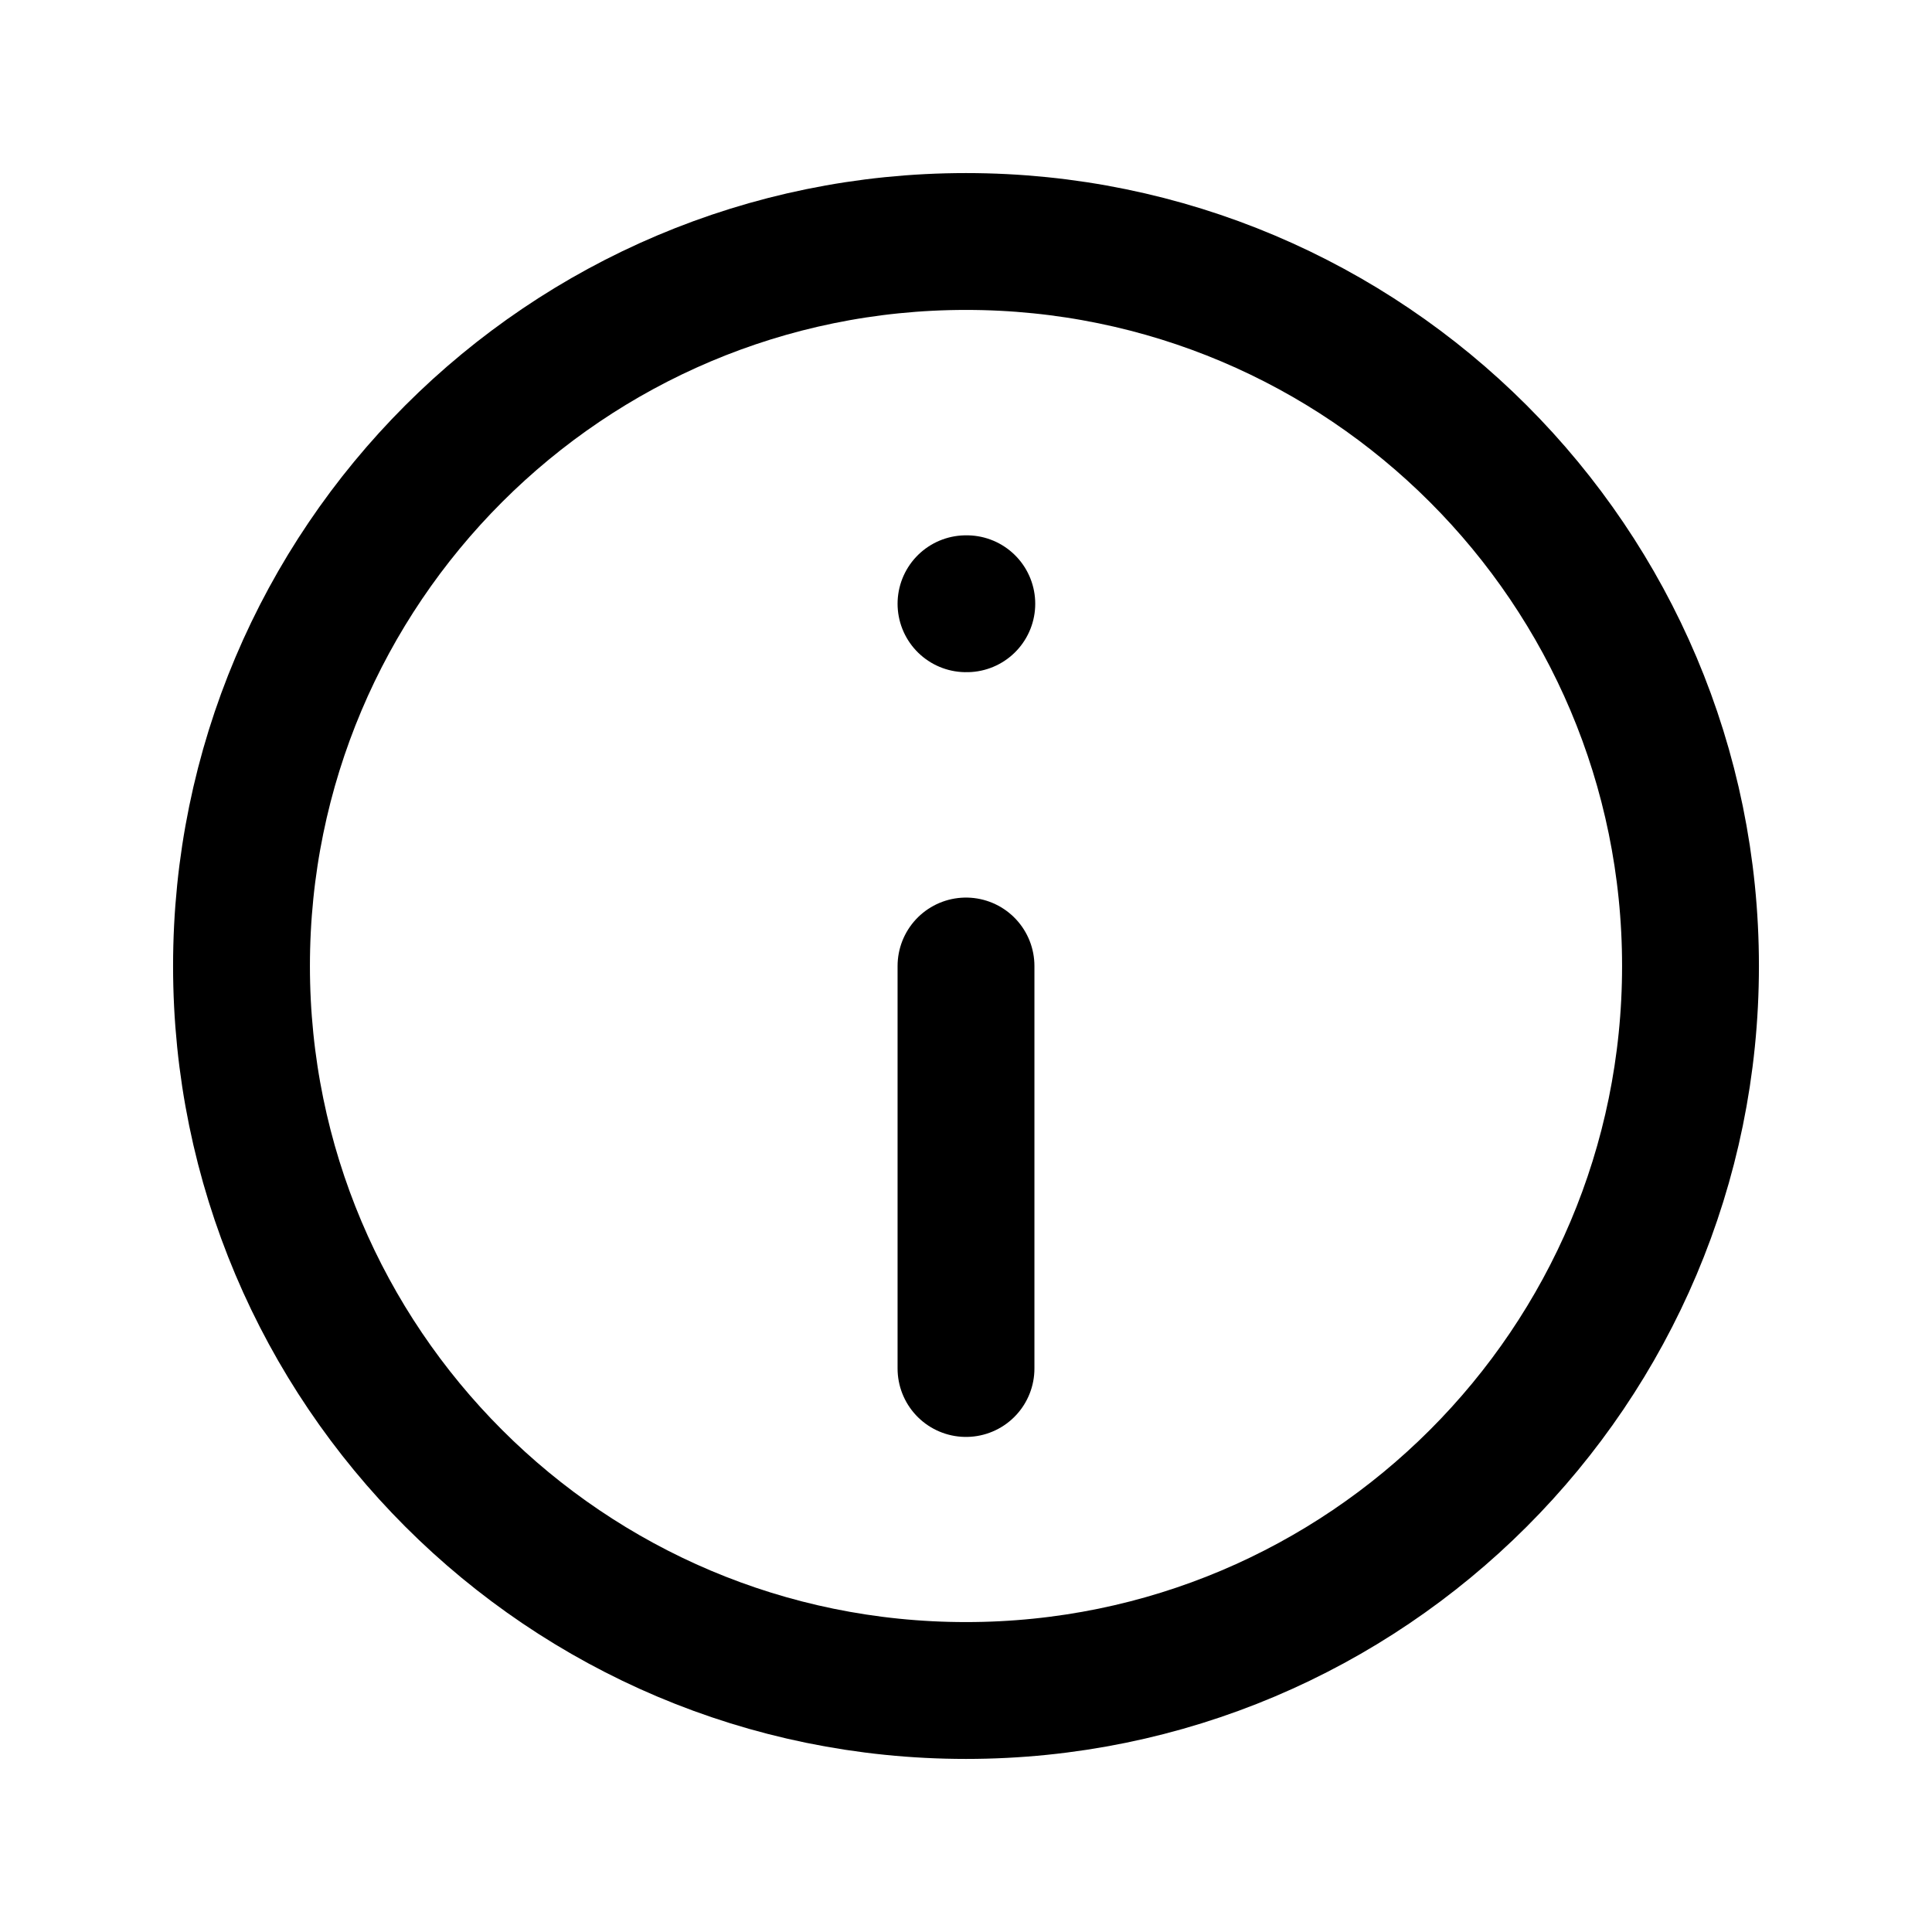
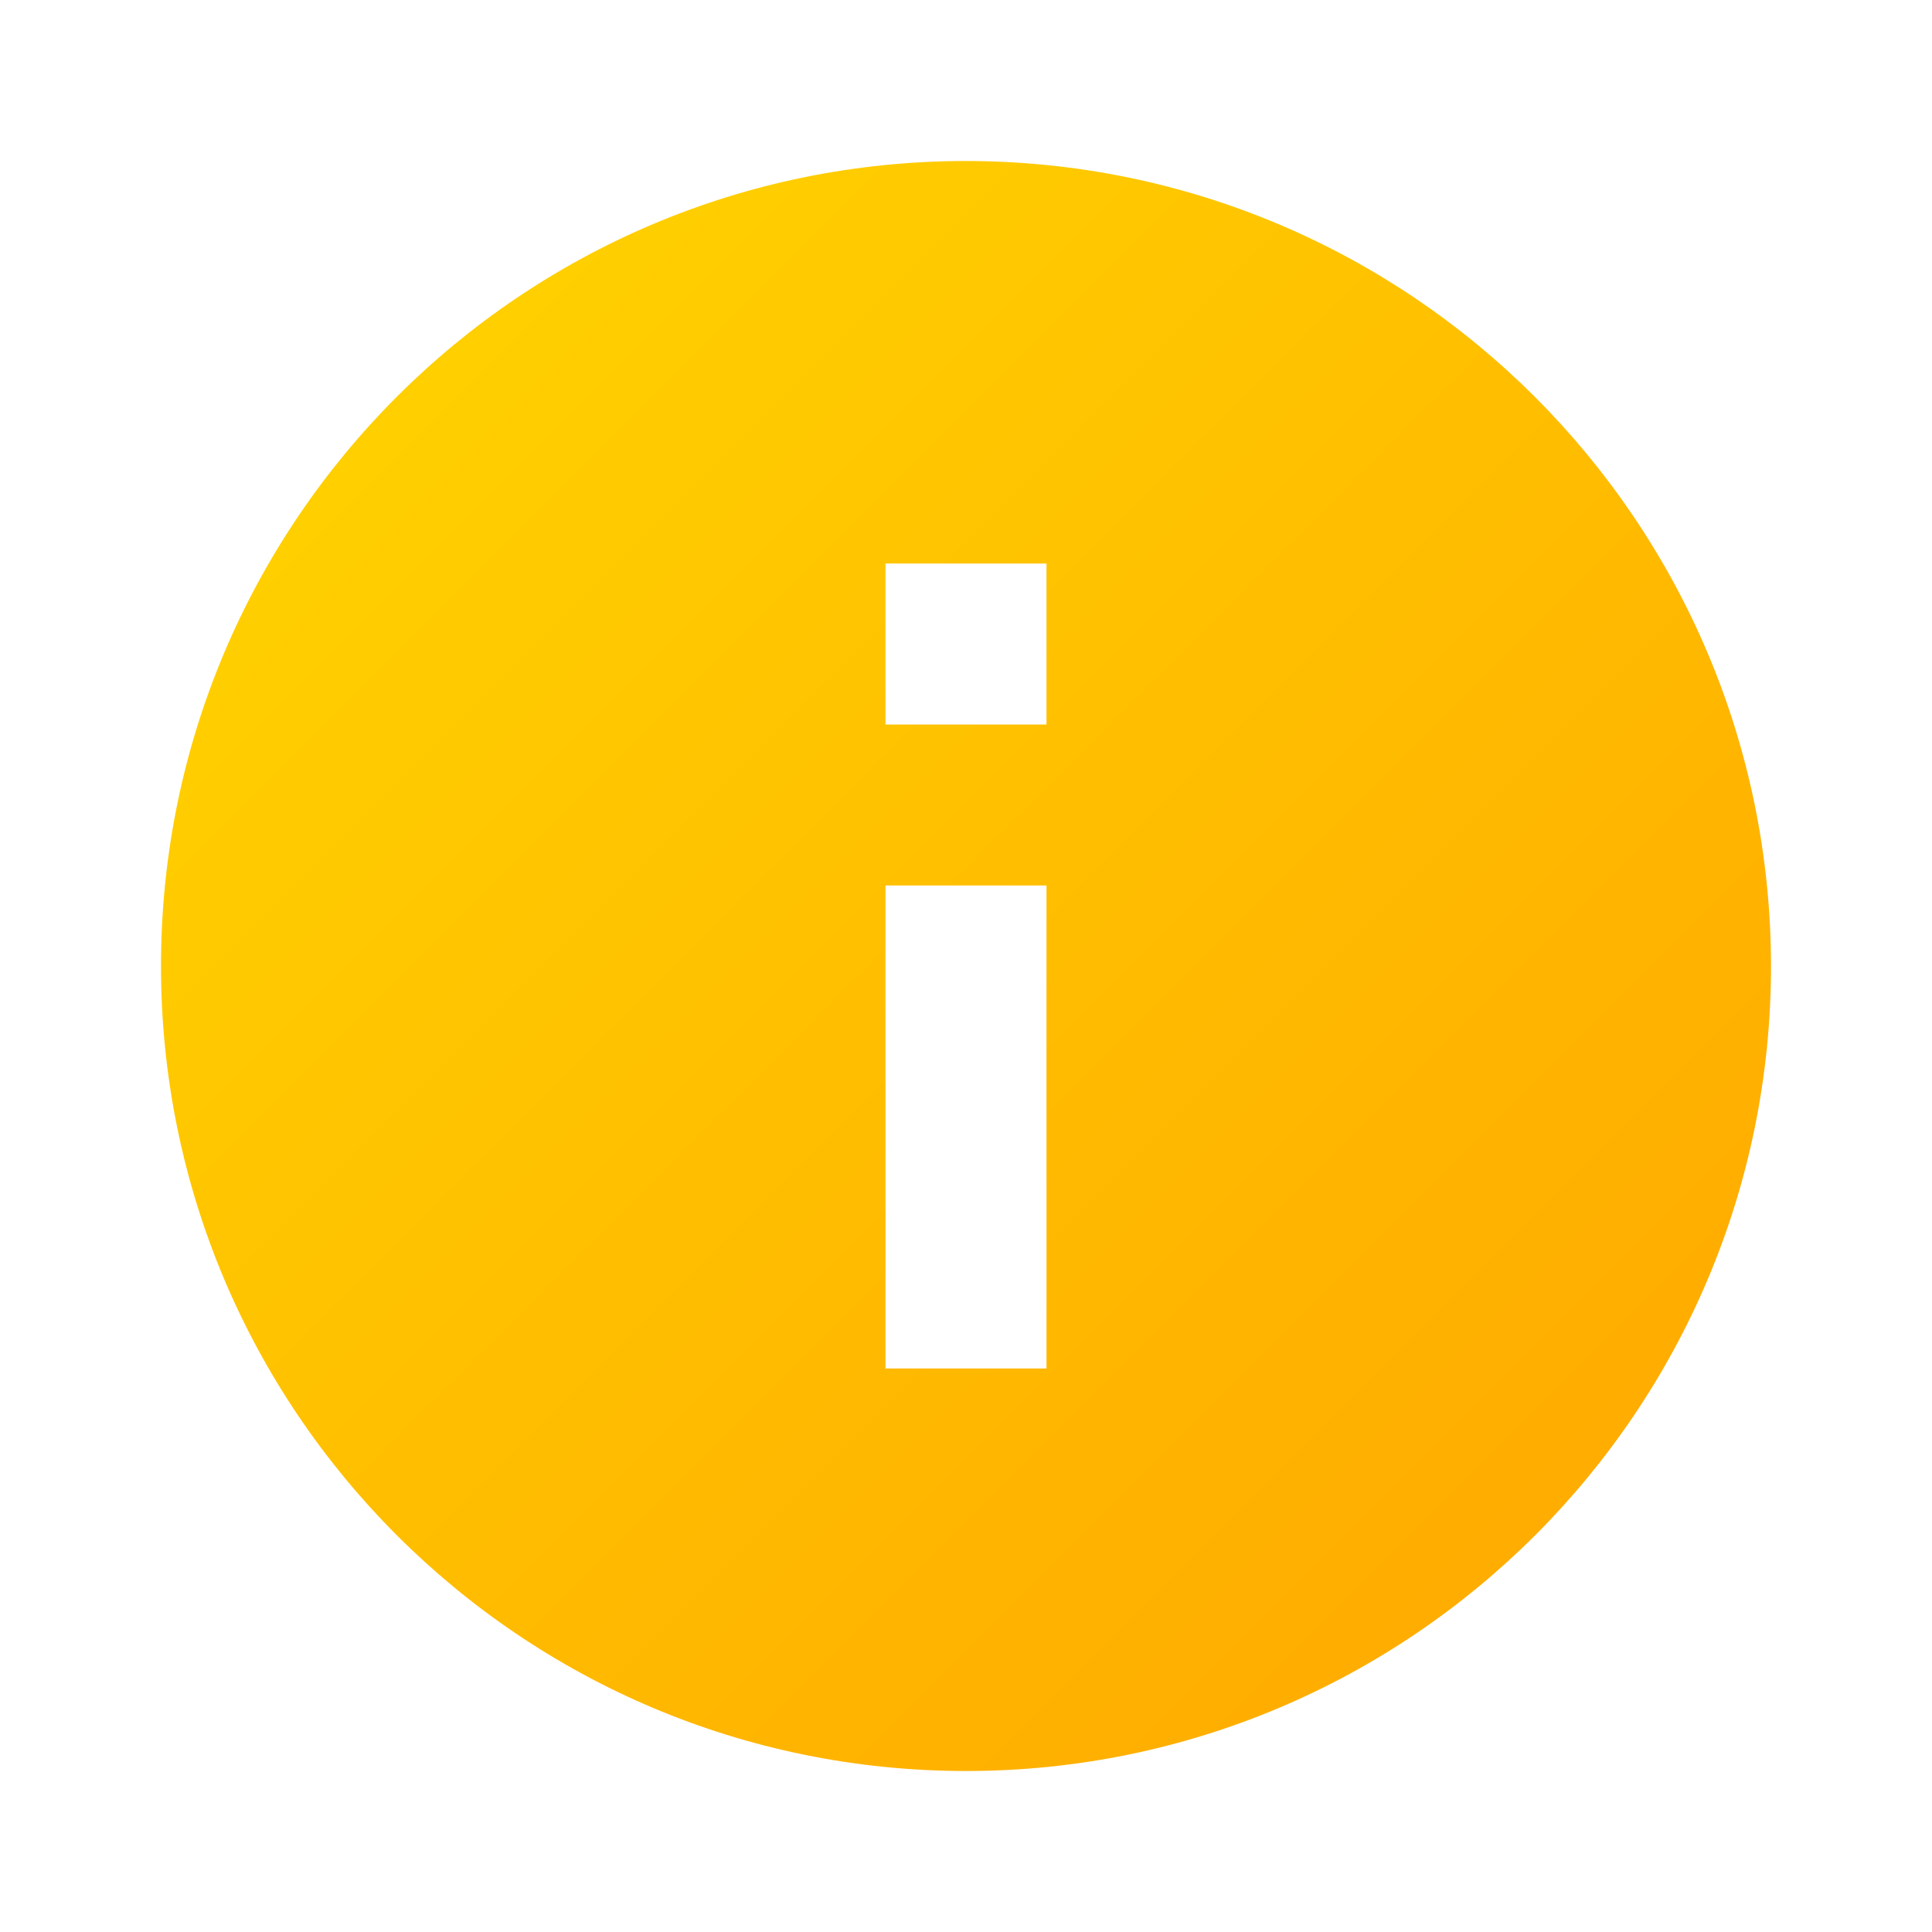
- <svg xmlns="http://www.w3.org/2000/svg" viewBox="0 0 24 24" fill="none" stroke="currentColor" stroke-width="1.7" stroke-linecap="round">
-   <circle cx="12" cy="12" r="9" />
-   <path d="M12 17v-5" />
-   <path d="M12 7.5h.01" />
+ <svg xmlns="http://www.w3.org/2000/svg" viewBox="0 0 24 24">
+   <defs>
+     <linearGradient id="gold-gradient" x1="0%" y1="0%" x2="100%" y2="100%">
+       <stop offset="0%" stop-color="#FFD700" />
+       <stop offset="100%" stop-color="#FFA500" />
+     </linearGradient>
+   </defs>
+   <path fill="url(#gold-gradient)" d="M12 2a10 10 0 1 0 10 10A10.009 10.009 0 0 0 12 2ZM13 17h-2v-6h2Zm0-8h-2V7h2Z" />
</svg>
